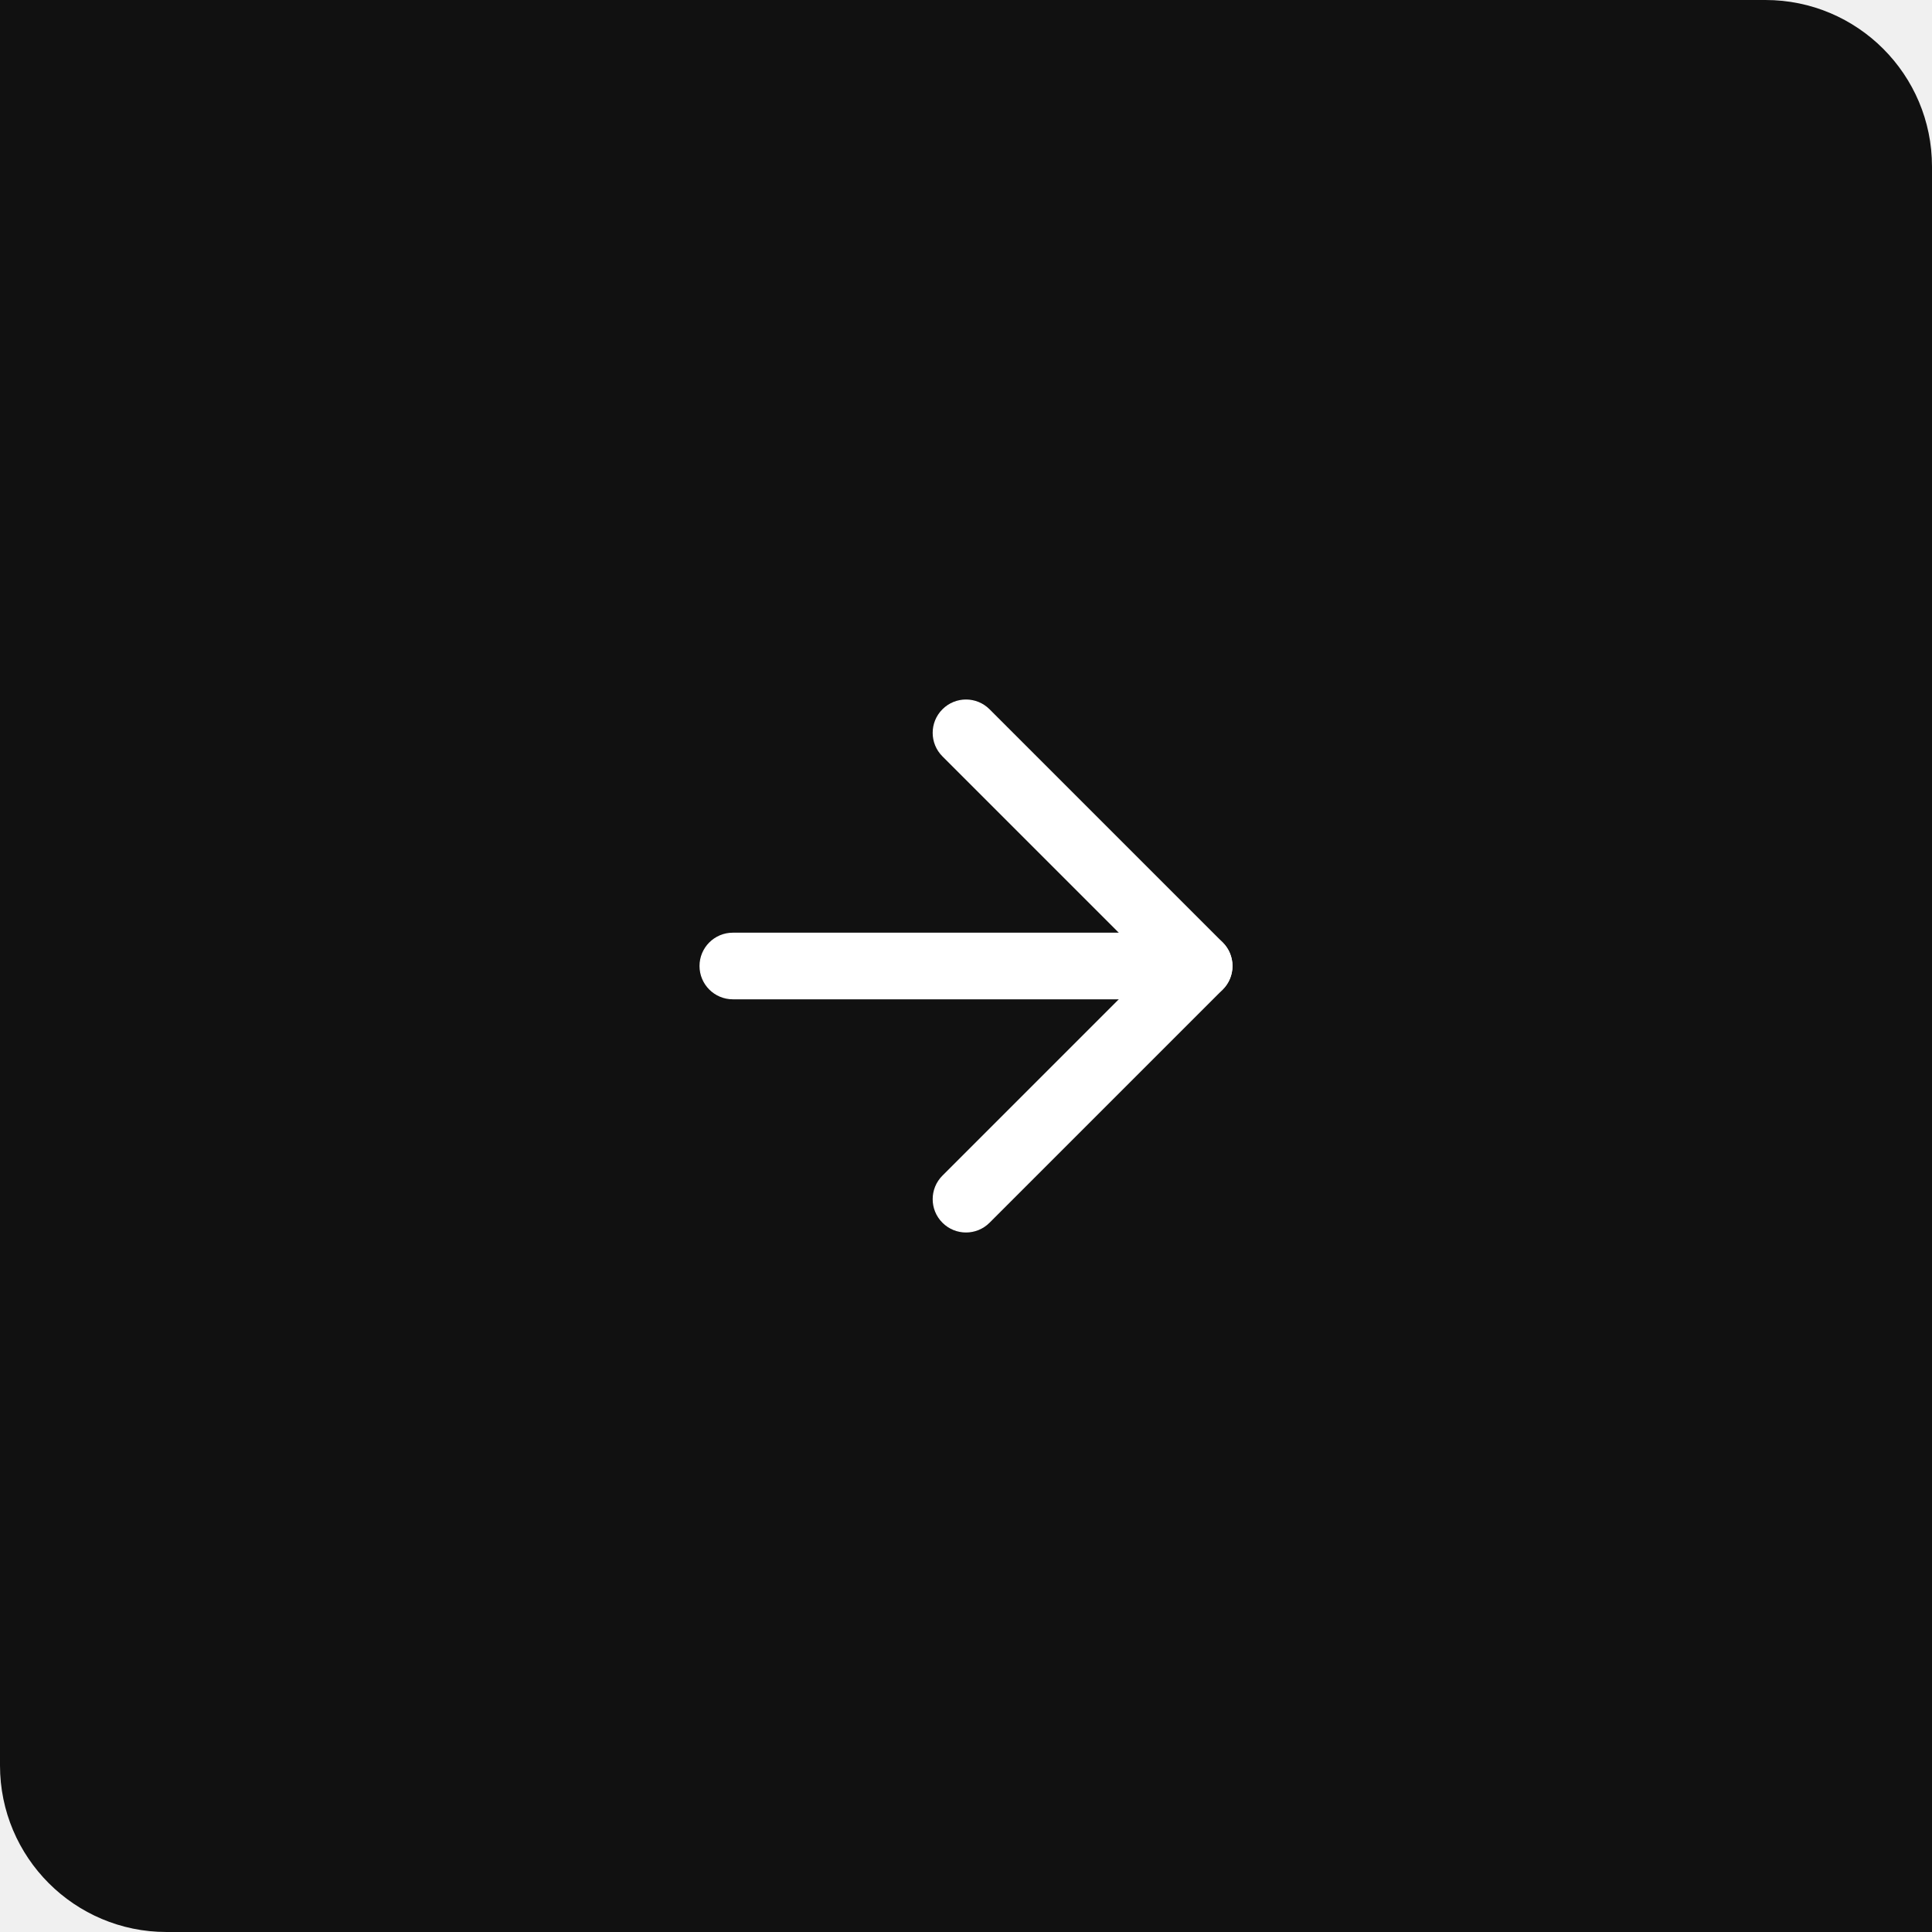
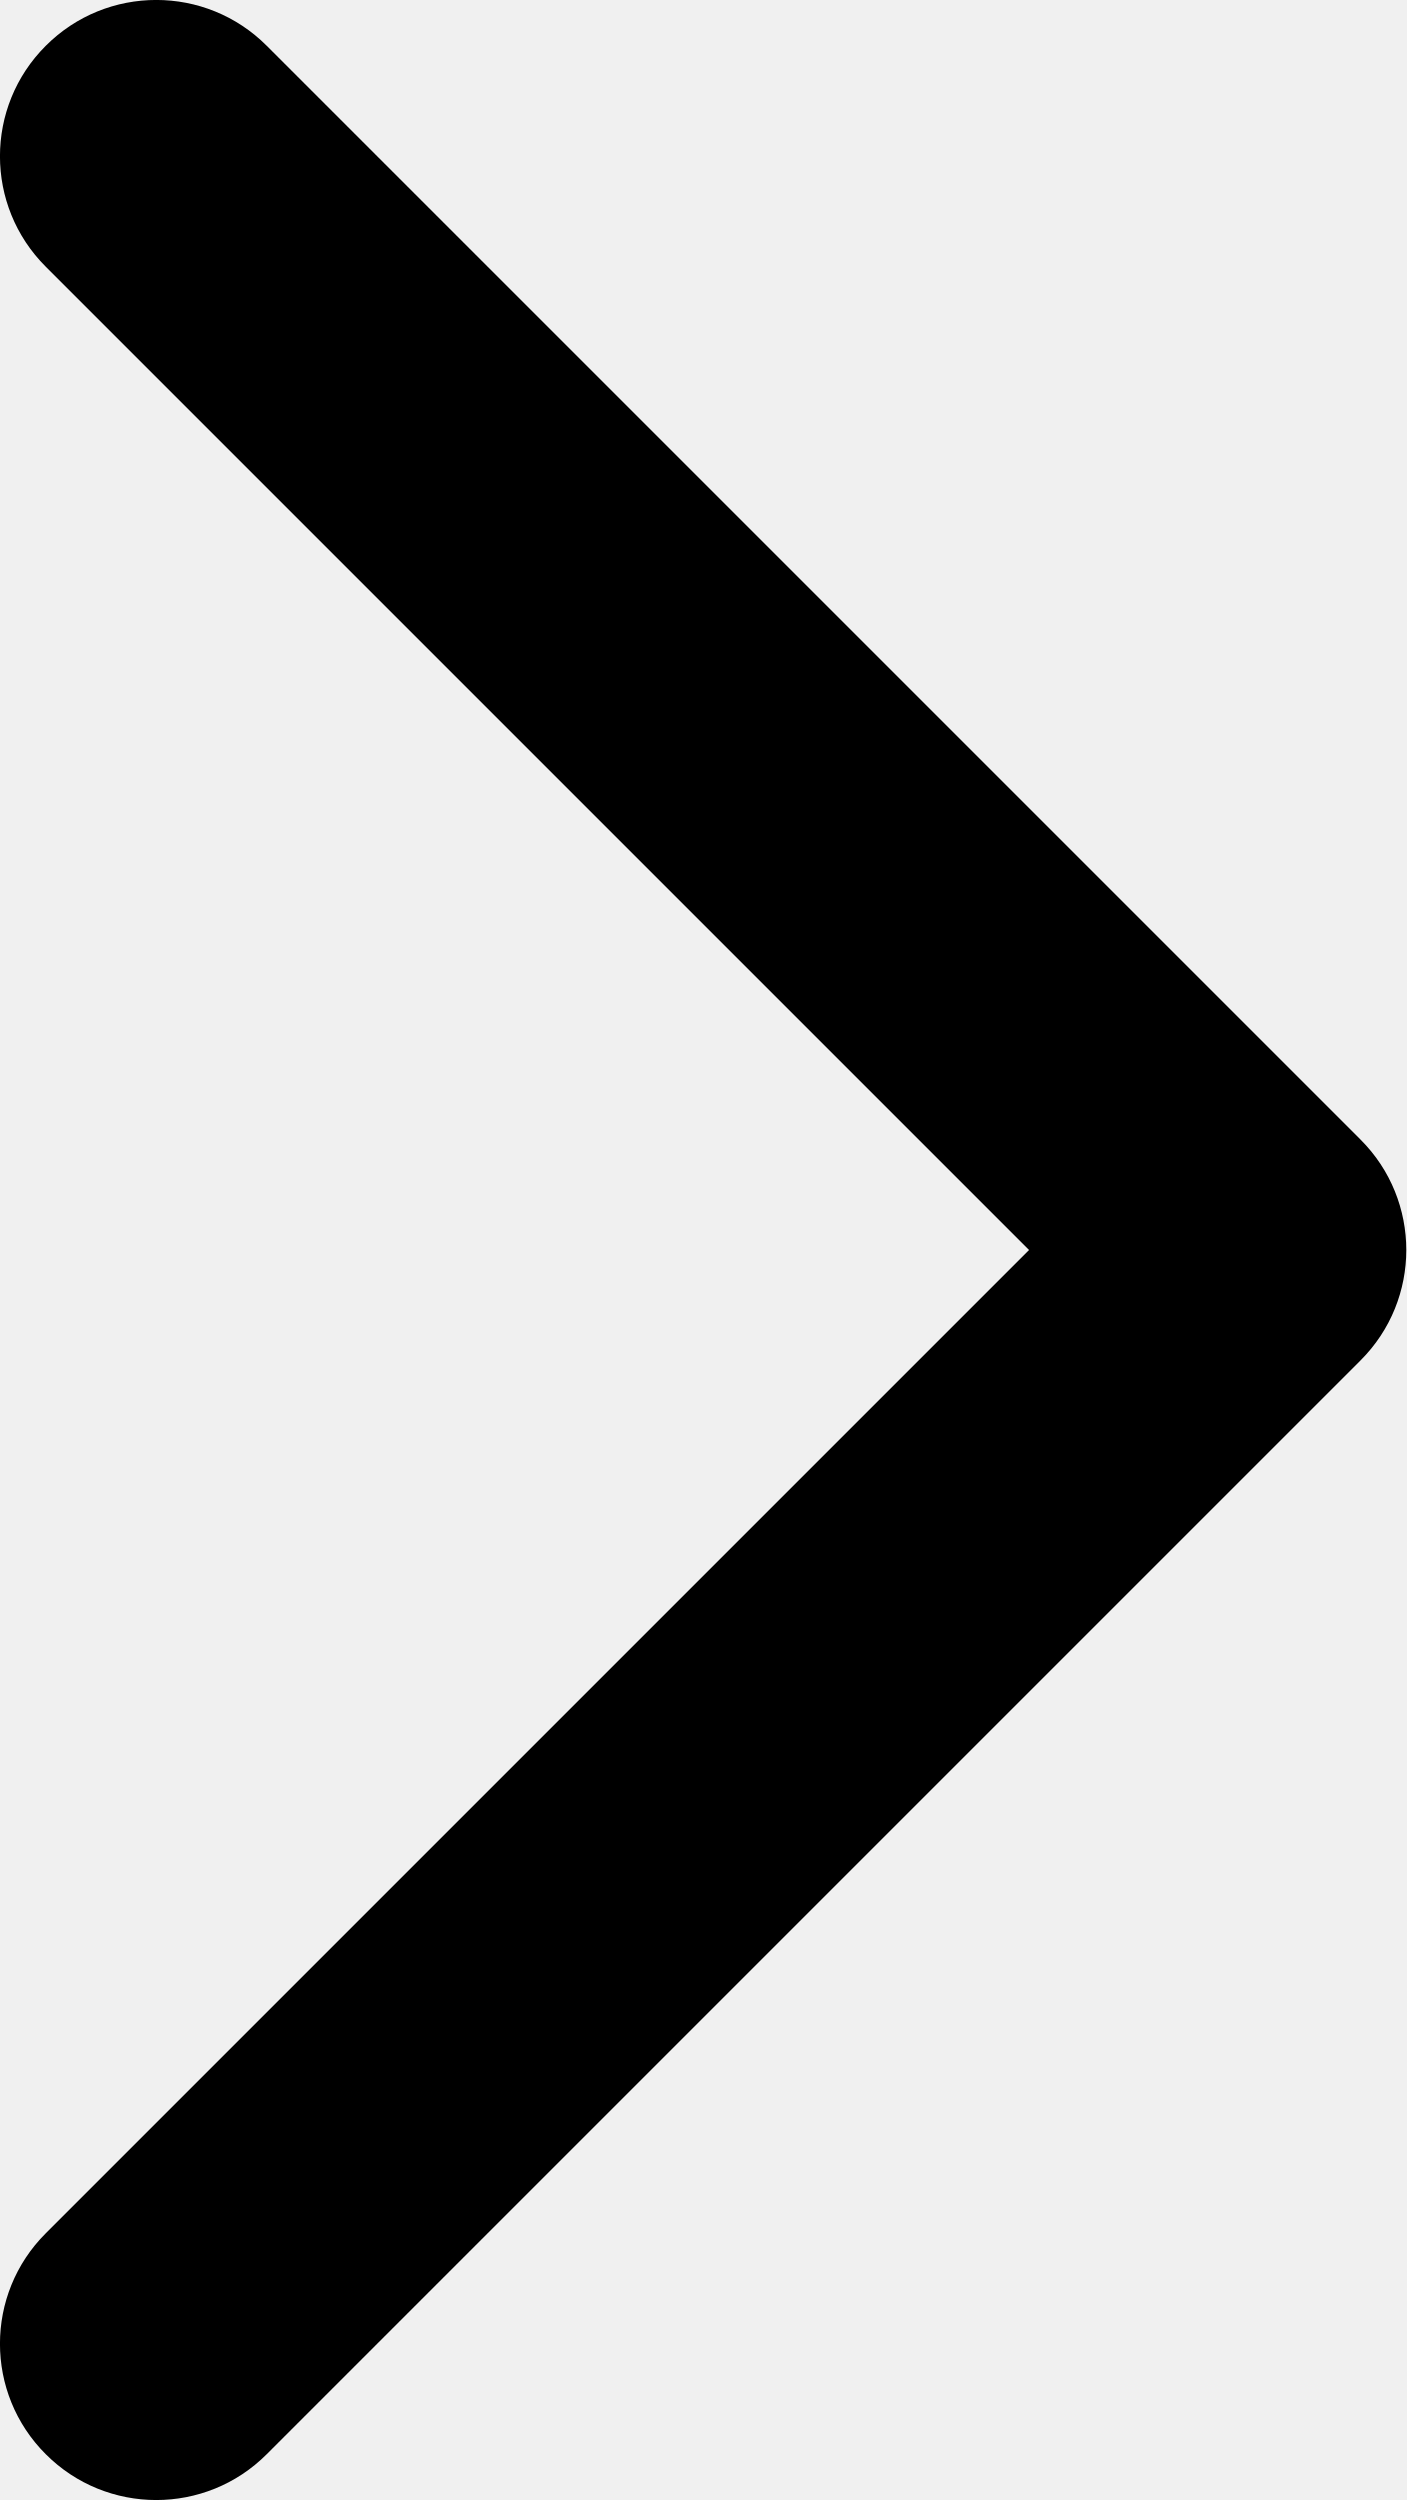
- <svg xmlns="http://www.w3.org/2000/svg" width="58" height="58" viewBox="0 0 58 58" fill="none">
-   <path d="M0 0H53C55.761 0 58 2.239 58 5V58H5C2.239 58 0 55.761 0 53V0Z" fill="#111111" />
-   <path fill-rule="evenodd" clip-rule="evenodd" d="M37 29C37 29.552 36.552 30 36 30L22 30C21.448 30 21 29.552 21 29C21 28.448 21.448 28 22 28H36C36.552 28 37 28.448 37 29Z" fill="white" />
-   <path fill-rule="evenodd" clip-rule="evenodd" d="M28.293 36.707C27.902 36.317 27.902 35.683 28.293 35.293L34.586 29L28.293 22.707C27.902 22.317 27.902 21.683 28.293 21.293C28.683 20.902 29.317 20.902 29.707 21.293L36.707 28.293C37.098 28.683 37.098 29.317 36.707 29.707L29.707 36.707C29.317 37.098 28.683 37.098 28.293 36.707Z" fill="white" />
+ <svg xmlns="http://www.w3.org/2000/svg" width="9" height="16" viewBox="0 0 9 16" fill="none">
+   <path fill-rule="evenodd" clip-rule="evenodd" d="M0.293 0.293C-0.098 0.683 -0.098 1.317 0.293 1.707L6.586 8L0.293 14.293C-0.098 14.683 -0.098 15.317 0.293 15.707C0.683 16.098 1.317 16.098 1.707 15.707L8.707 8.707C9.098 8.317 9.098 7.683 8.707 7.293L1.707 0.293C1.317 -0.098 0.683 -0.098 0.293 0.293Z" fill="black" />
</svg>
